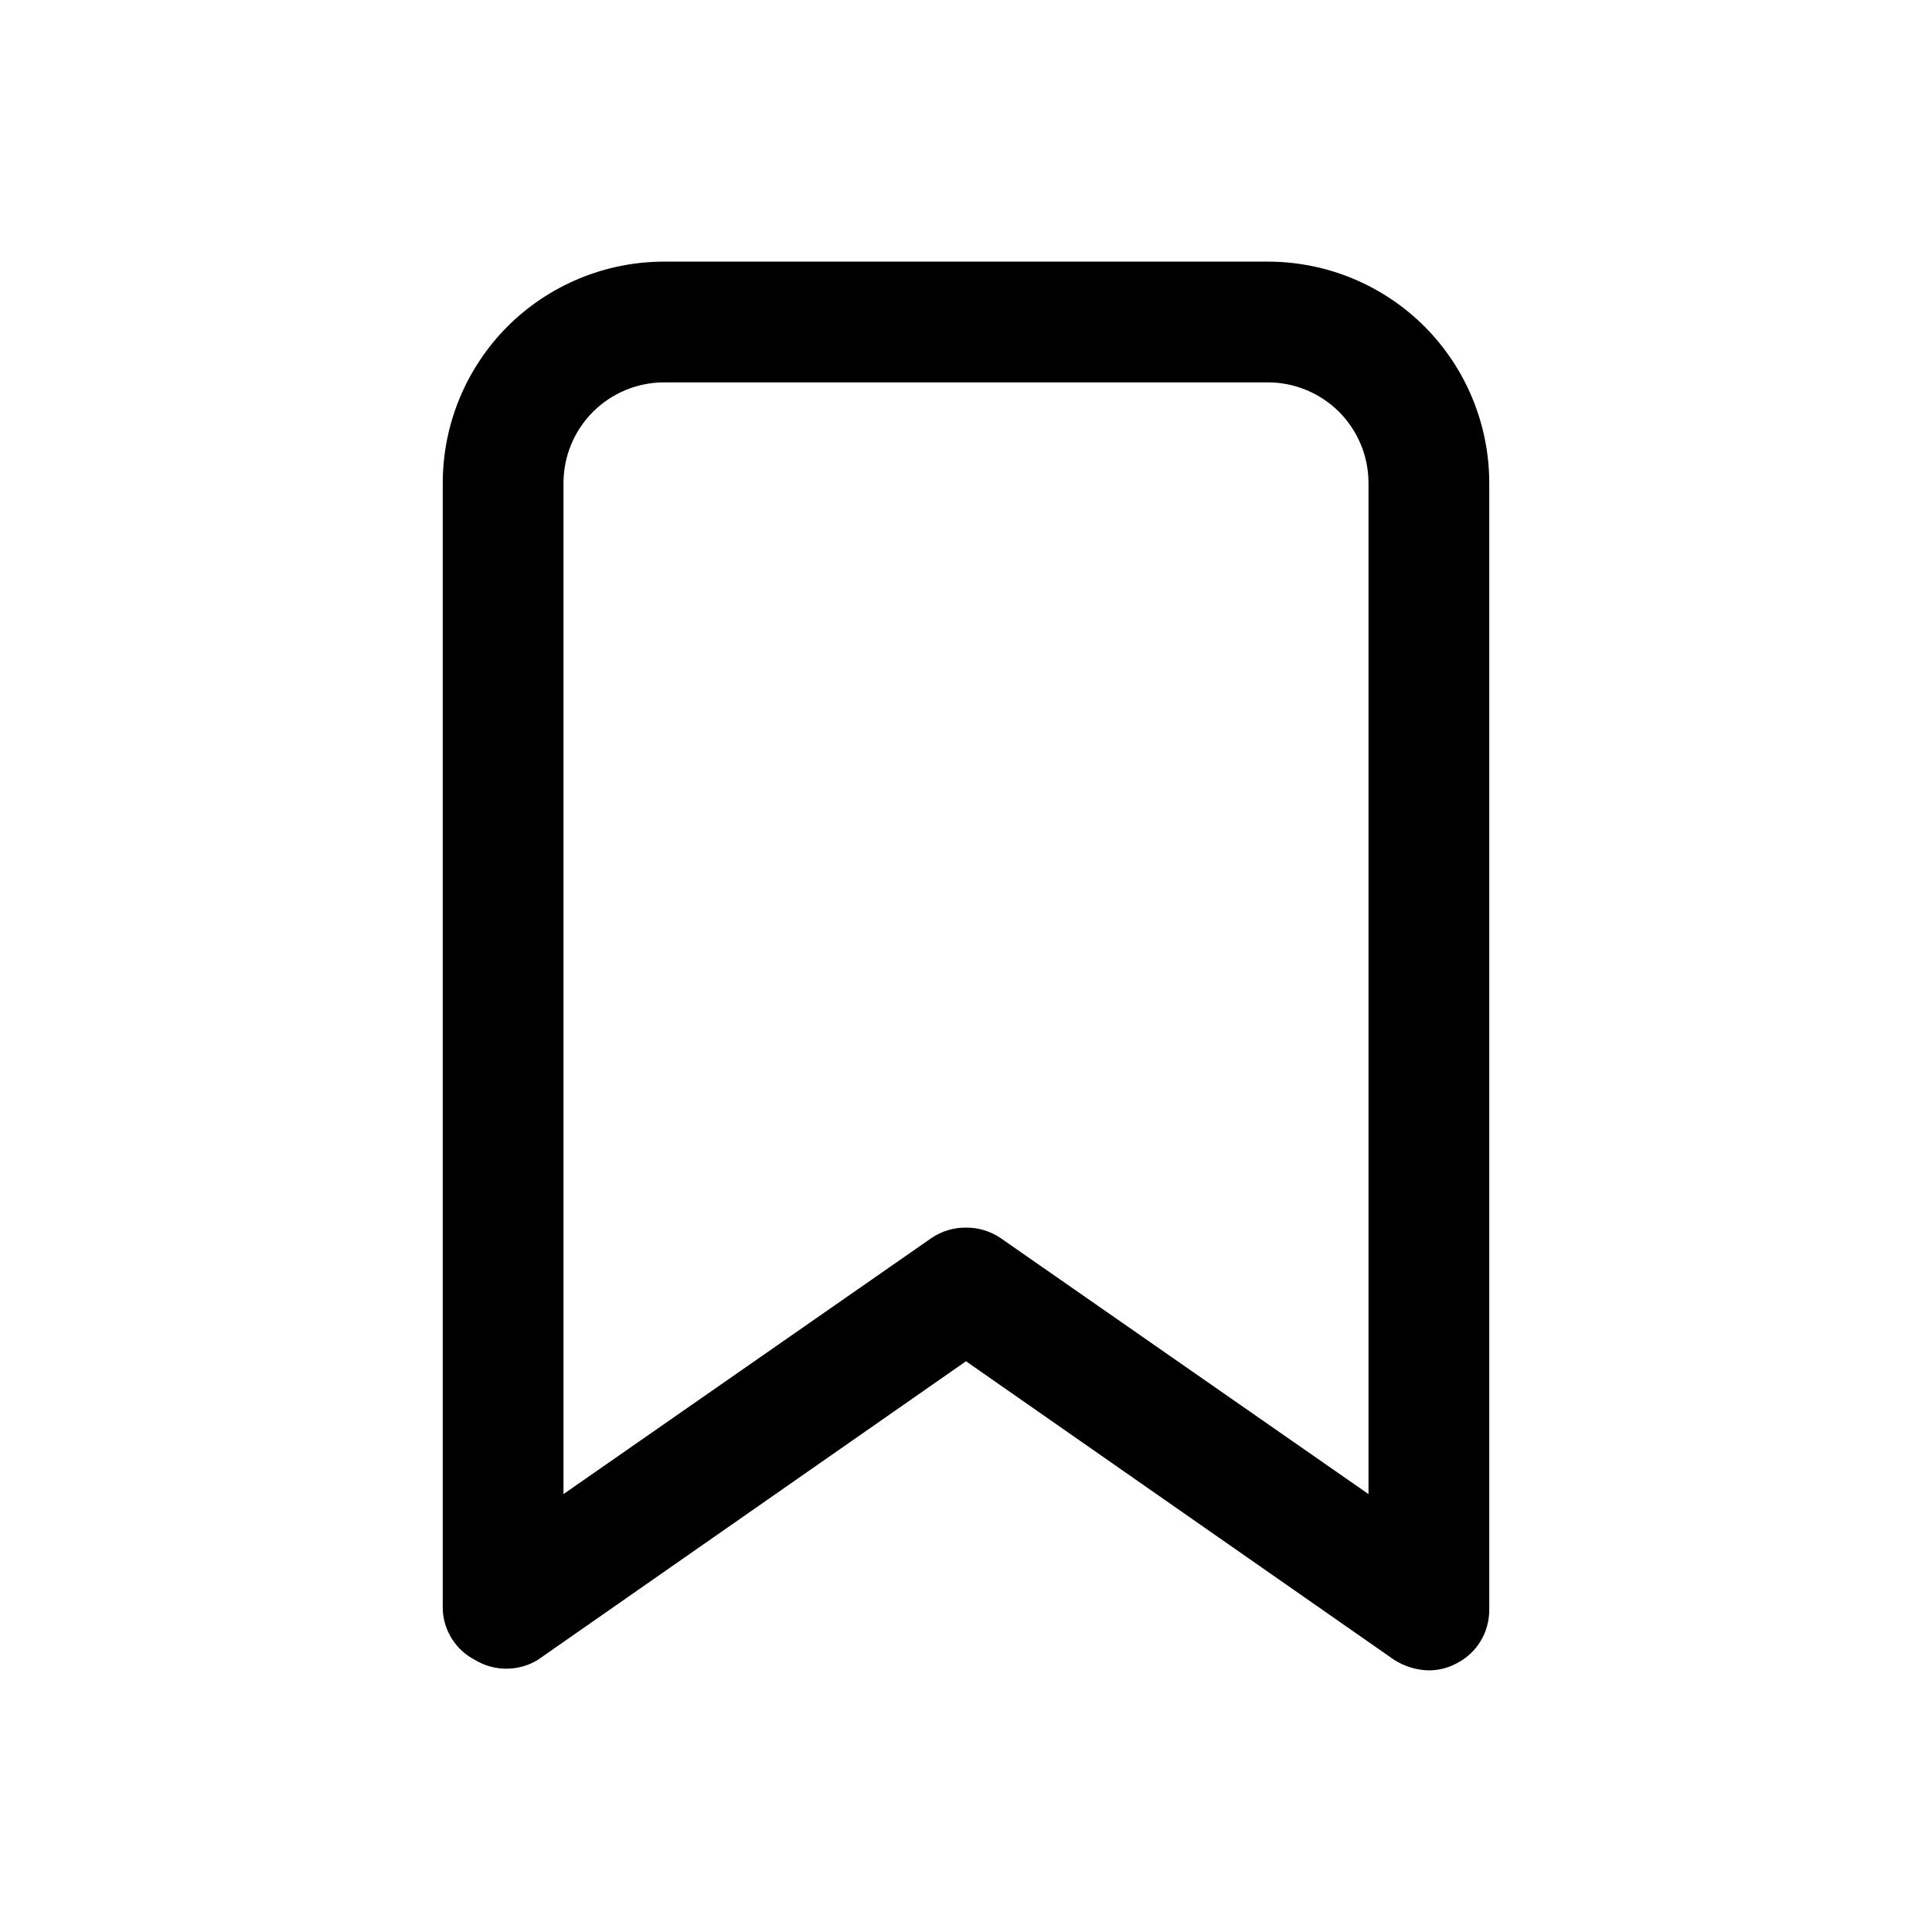
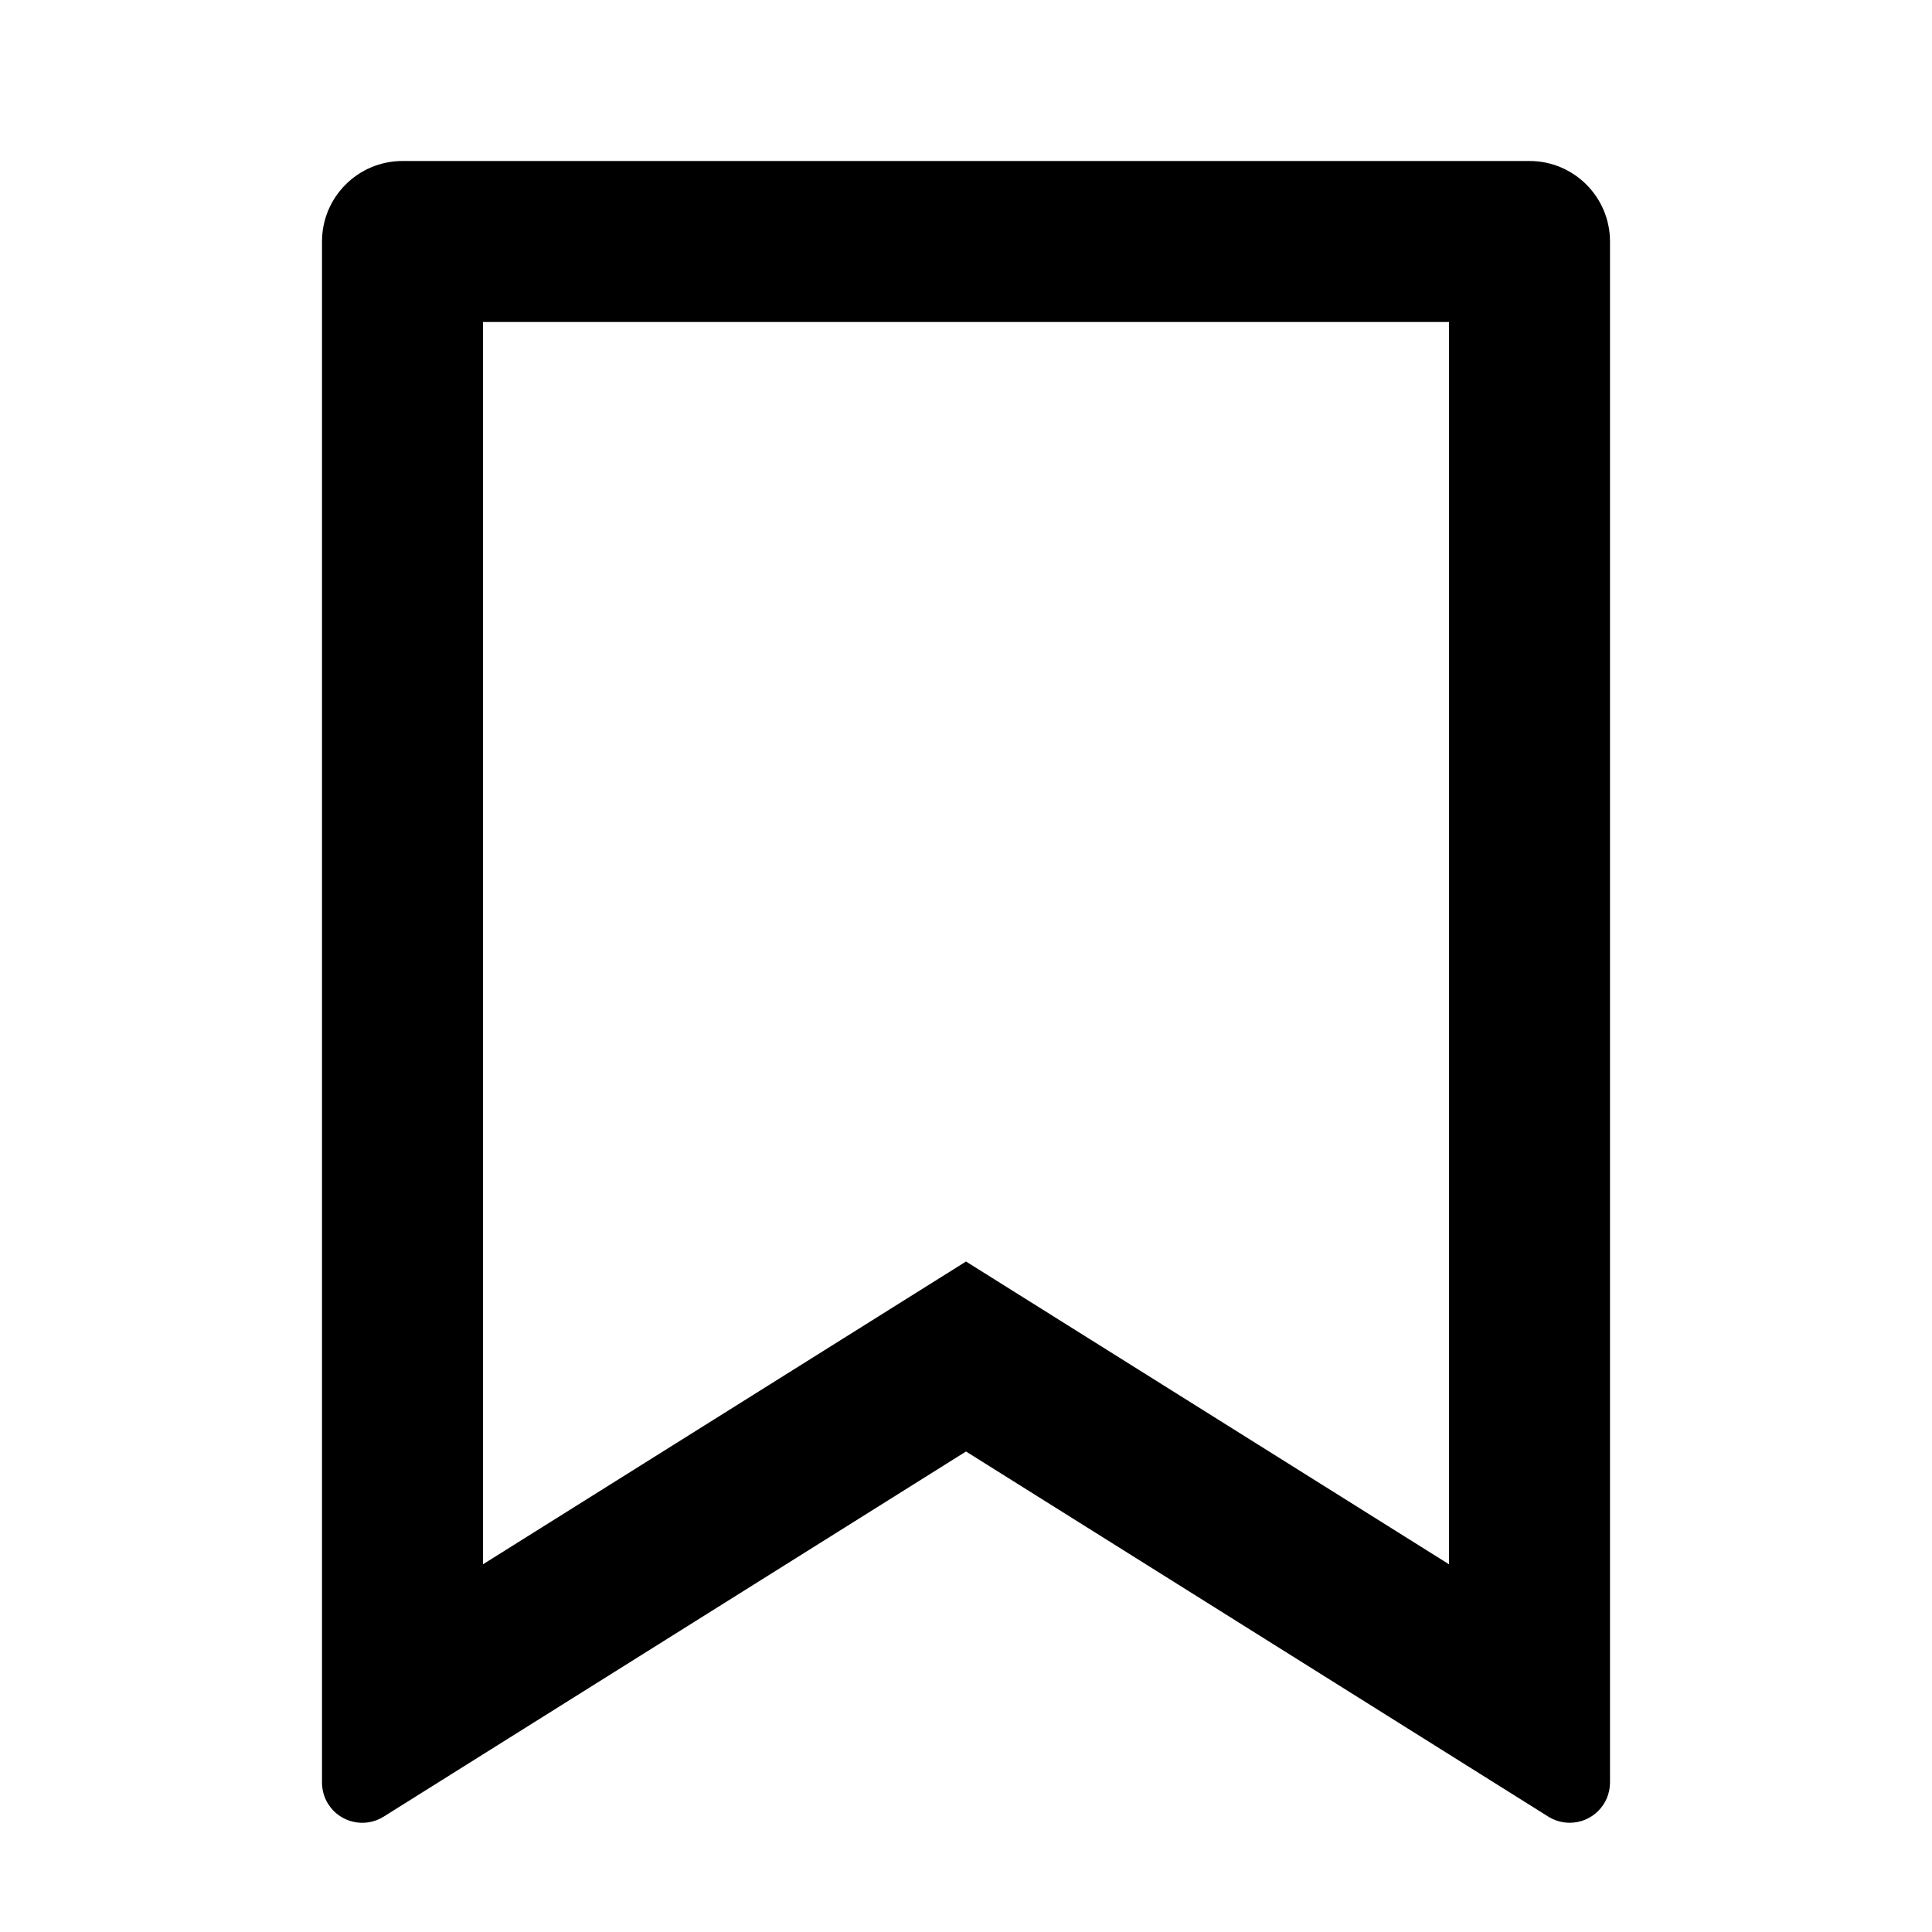
- <svg xmlns="http://www.w3.org/2000/svg" width="800px" height="800px" viewBox="0 0 24 24" fill="none">
-   <path d="M17.75 20.75C17.597 20.747 17.449 20.702 17.32 20.62L12 16.91L6.68 20.62C6.562 20.692 6.428 20.729 6.29 20.729C6.152 20.729 6.018 20.692 5.9 20.62C5.785 20.561 5.687 20.472 5.617 20.363C5.547 20.255 5.507 20.129 5.5 20V6C5.5 5.271 5.79 4.571 6.305 4.055C6.821 3.54 7.521 3.25 8.25 3.25H15.75C16.479 3.25 17.179 3.54 17.695 4.055C18.21 4.571 18.5 5.271 18.5 6V20C18.5 20.136 18.463 20.27 18.393 20.386C18.322 20.503 18.221 20.597 18.1 20.66C17.993 20.719 17.872 20.75 17.75 20.75ZM12 15.25C12.153 15.248 12.303 15.294 12.43 15.38L17 18.56V6C17 5.668 16.868 5.351 16.634 5.116C16.399 4.882 16.081 4.75 15.75 4.75H8.25C7.918 4.75 7.601 4.882 7.366 5.116C7.132 5.351 7 5.668 7 6V18.56L11.57 15.38C11.697 15.294 11.847 15.248 12 15.25Z" fill="#000000" />
+ <svg xmlns="http://www.w3.org/2000/svg" viewBox="0 0 24 24">
+   <path d="M5 2H19C19.552 2 20 2.448 20 3V22.143C20 22.419 19.776 22.643 19.5 22.643C19.406 22.643 19.314 22.617 19.234 22.567L12 18.031L4.766 22.567C4.532 22.714 4.223 22.643 4.076 22.409C4.026 22.329 4 22.237 4 22.143V3C4 2.448 4.448 2 5 2ZM18 4H6V19.432L12 15.671L18 19.432V4Z" />
</svg>
